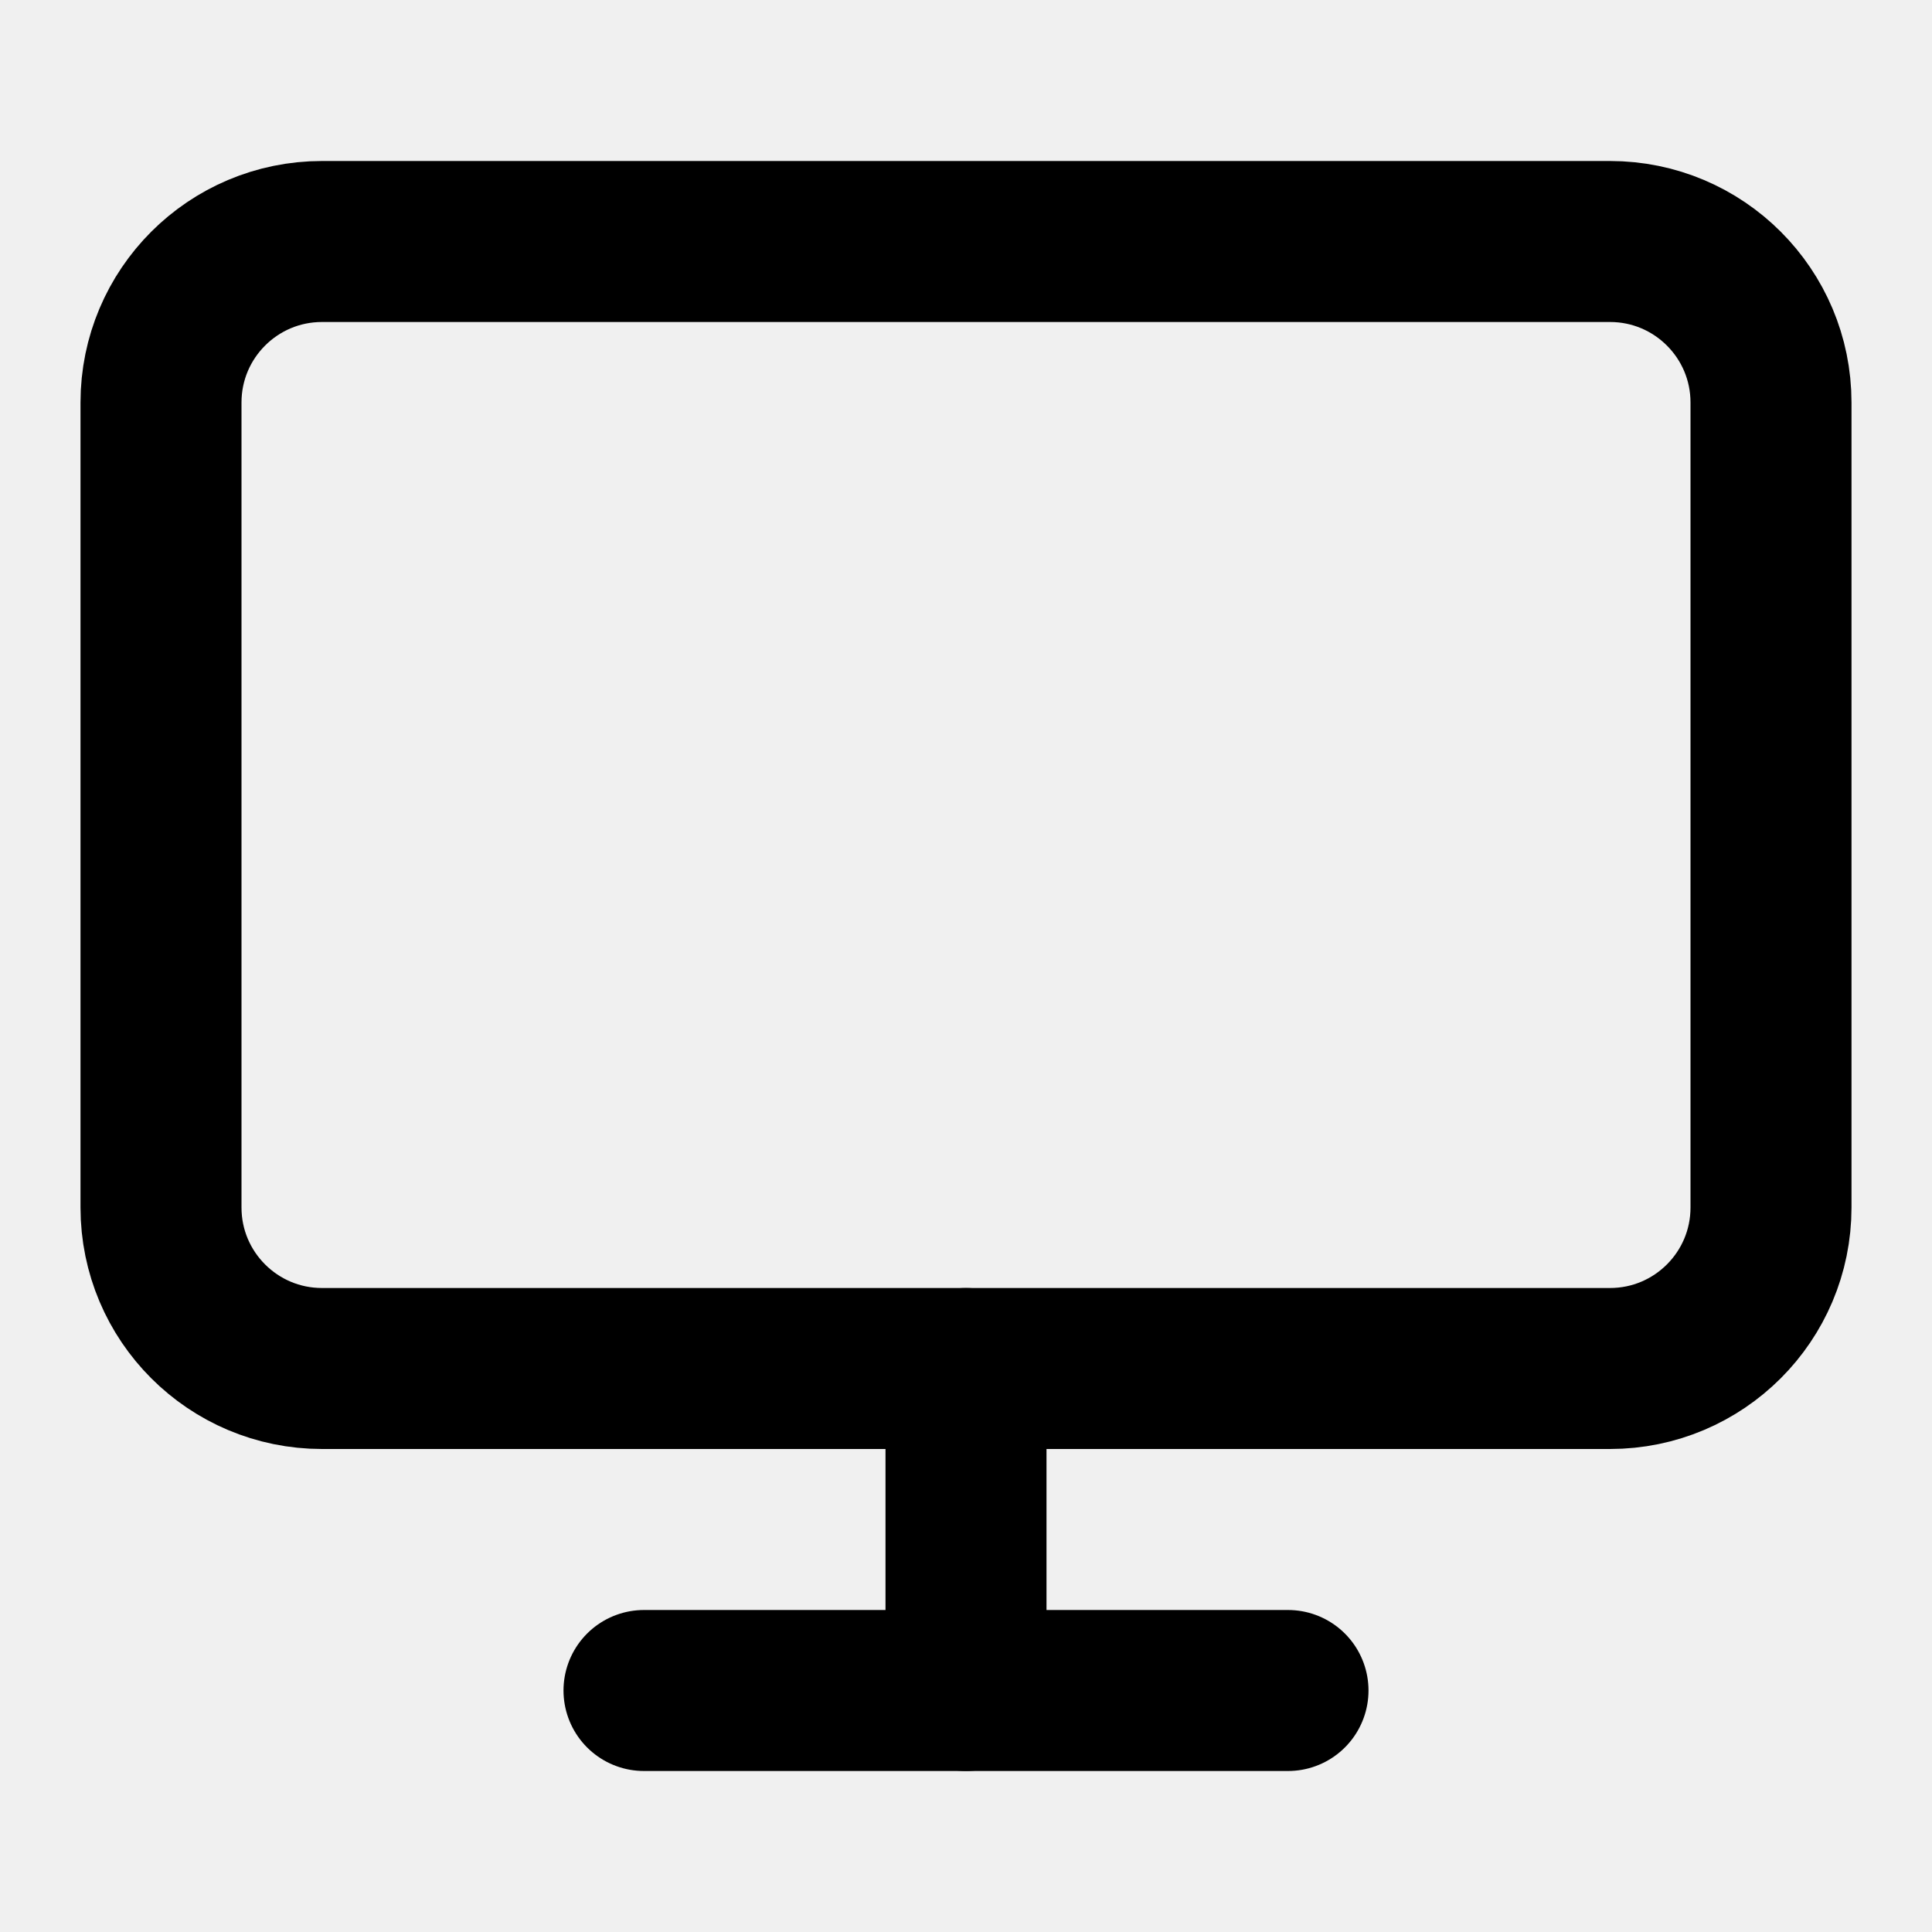
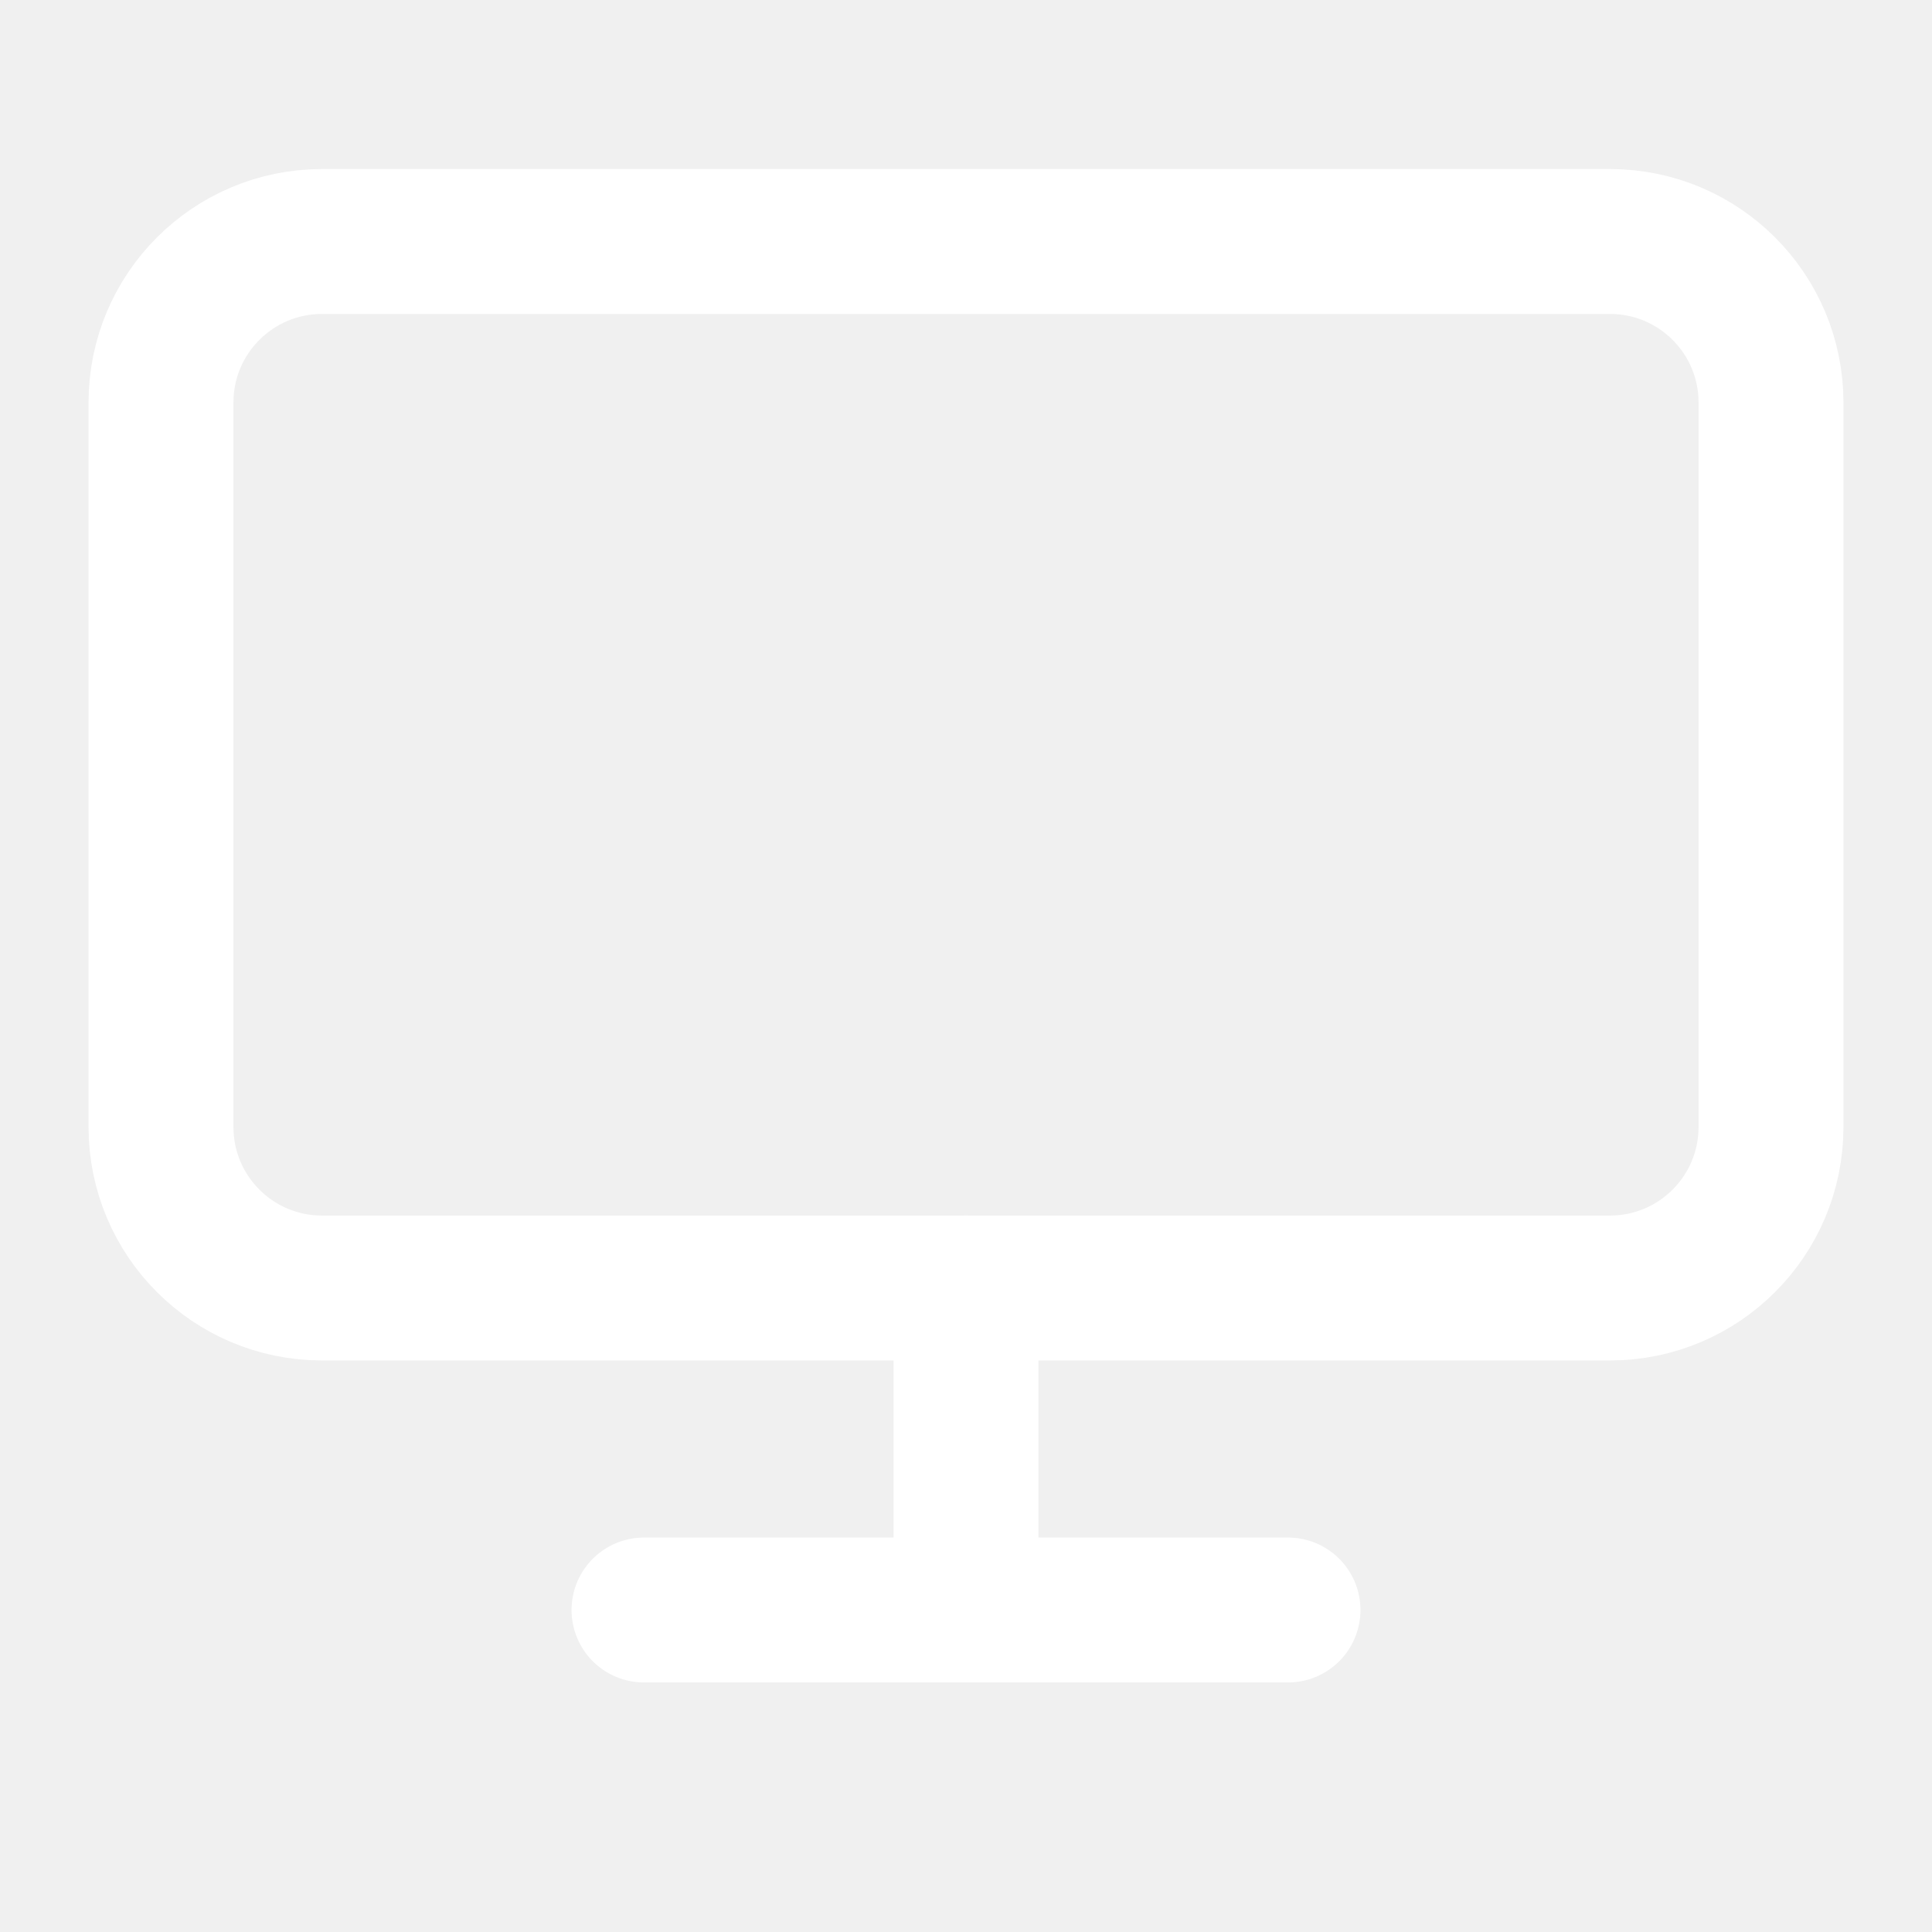
- <svg xmlns="http://www.w3.org/2000/svg" viewBox="0 0 24 24" width="24" height="24" fill="none" stroke="currentColor" stroke-width="2" stroke-linecap="round" stroke-linejoin="round">
-   <rect x="2" y="3" width="20" height="14" rx="2" ry="2" />
-   <line x1="8" y1="21" x2="16" y2="21" />
-   <line x1="12" y1="17" x2="12" y2="21" />
+ <svg xmlns="http://www.w3.org/2000/svg" viewBox="0 0 24 24" fill="none" stroke="white" stroke-width="1.8" stroke-linecap="round" stroke-linejoin="round">
+   <rect x="2" y="3" width="20" height="13" rx="2" />
+   <path d="M7 16h10" stroke-width="1.2" />
+   <path d="M12 16v4M8 20h8" />
</svg>
